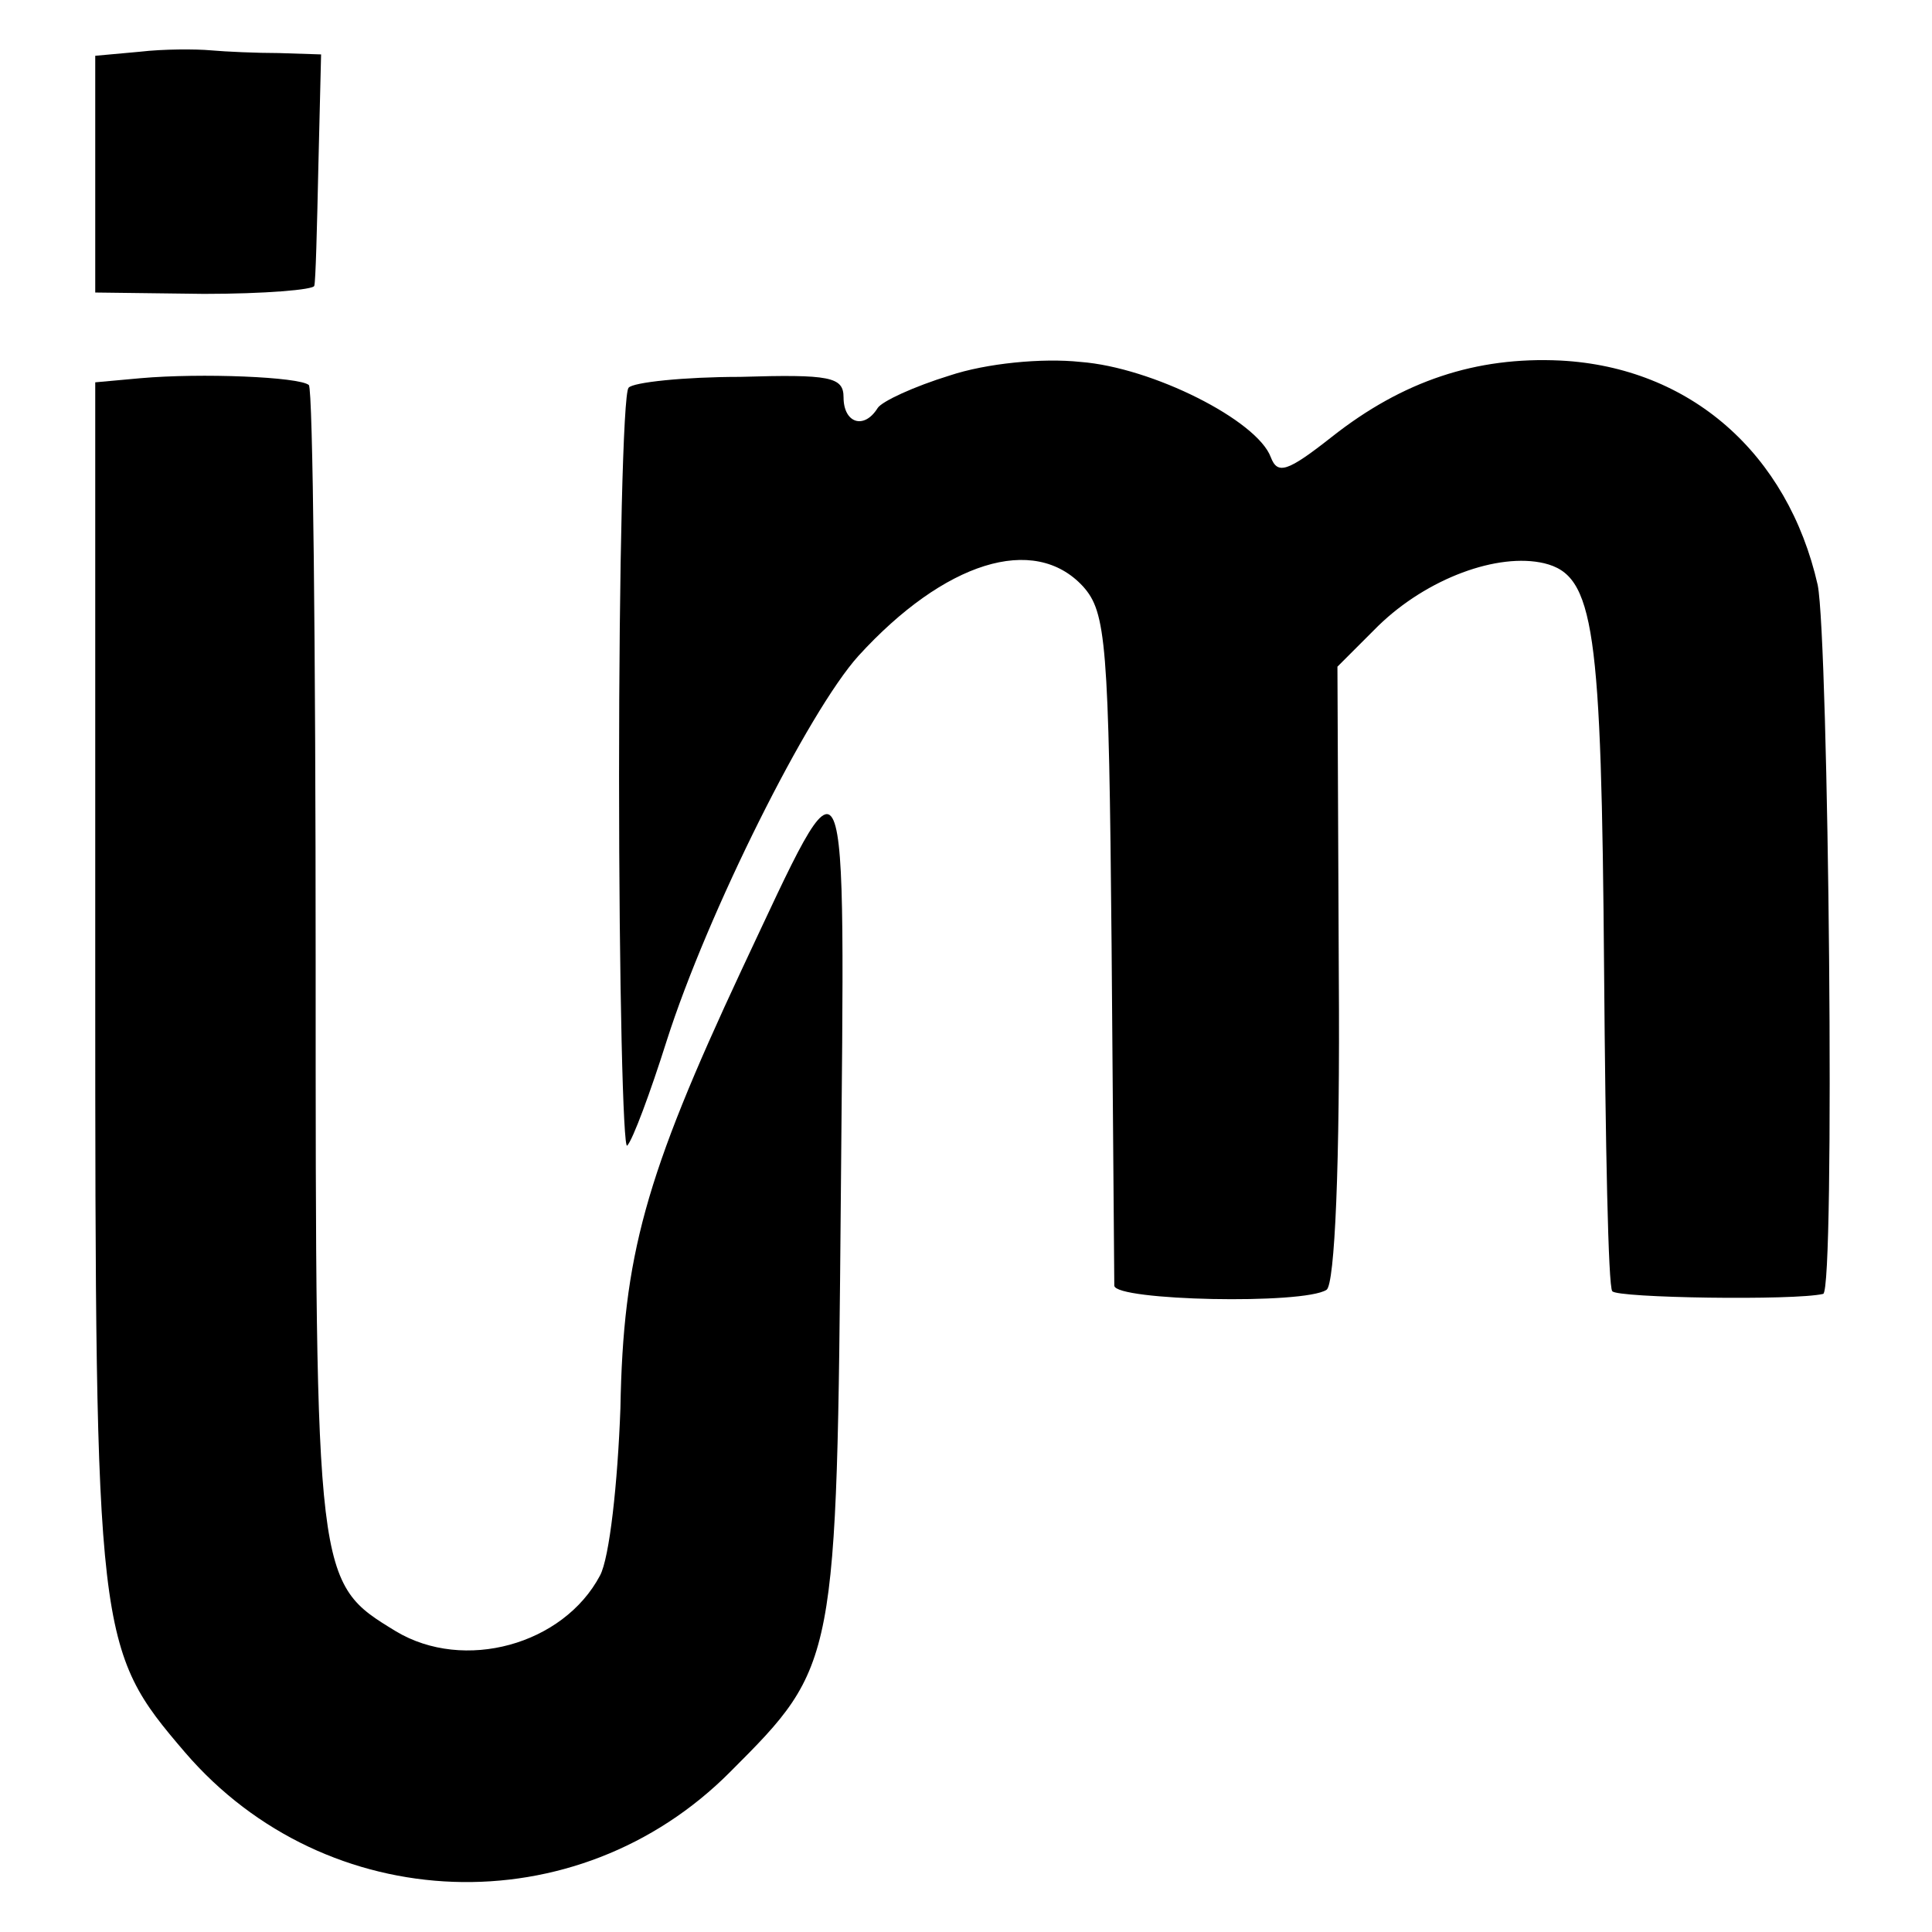
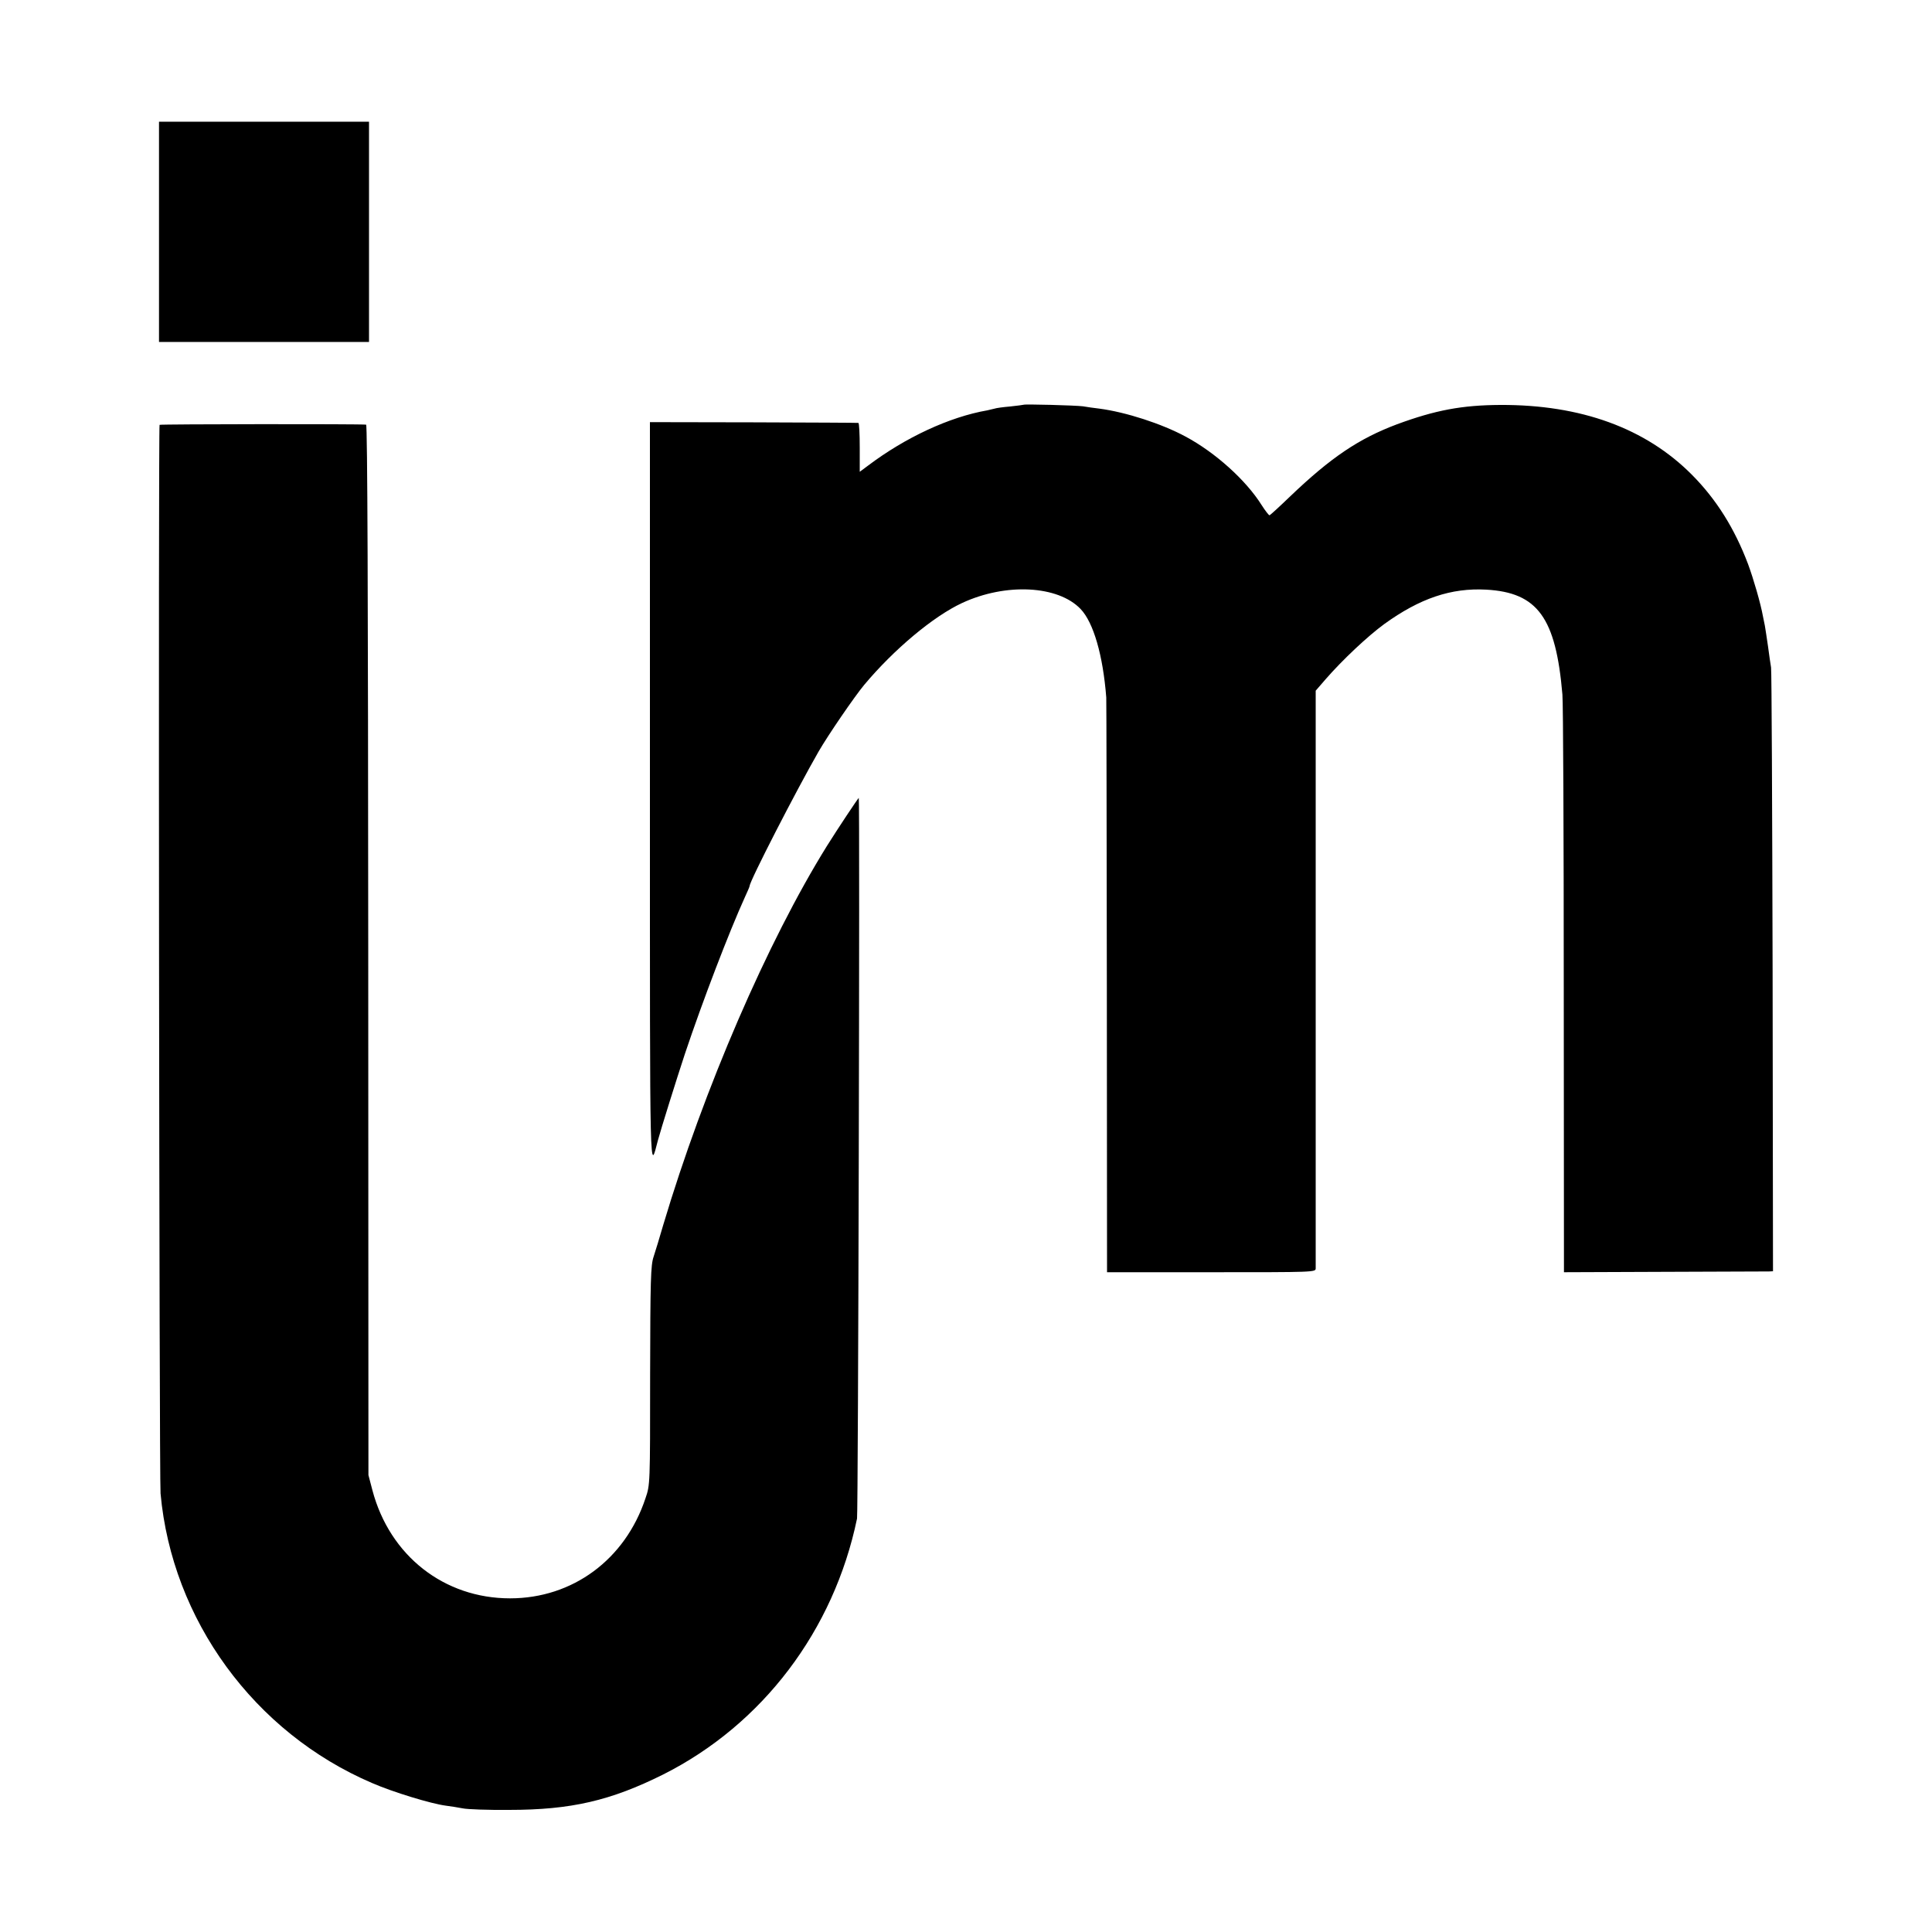
- <svg xmlns="http://www.w3.org/2000/svg" version="1.0" width="142pt" height="142pt" viewBox="0 0 142 142" preserveAspectRatio="xMidYMid meet">
-   <g transform="translate(0,142) scale(0.1,-0.1)" fill="#000000" stroke="none">
-     <path d="M103 1382 l-33 -3 0 -87 0 -87 80 -1 c44 0 81 3 81 6 1 3 2 42 3 88 l2 82 -31 1 c-16 0 -39 1 -50 2 -11 1 -35 1 -52 -1z" />
-     <path d="M698 1144 c-26 -8 -50 -19 -53 -24 -10 -16 -25 -11 -25 8 0 15 -10 17 -76 15 -41 0 -79 -4 -82 -8 -4 -4 -7 -132 -7 -285 0 -154 3 -276 6 -272 4 4 17 39 29 77 30 94 104 242 141 283 63 69 129 90 165 51 17 -19 19 -41 21 -263 1 -132 2 -246 2 -251 1 -11 139 -14 156 -3 6 4 10 91 9 232 l-1 226 30 30 c36 35 88 54 122 46 37 -9 42 -47 44 -300 1 -126 3 -232 6 -235 3 -5 134 -7 155 -2 9 2 4 481 -4 521 -22 97 -94 160 -189 165 -62 3 -116 -15 -168 -56 -33 -26 -40 -28 -45 -15 -10 27 -87 66 -140 70 -28 3 -69 -1 -96 -10z" />
-     <path d="M103 1142 l-33 -3 0 -438 c0 -486 1 -493 66 -569 104 -121 288 -128 401 -14 78 78 78 79 81 422 3 346 7 337 -73 167 -71 -152 -87 -210 -89 -322 -2 -55 -8 -110 -15 -123 -27 -51 -100 -71 -150 -41 -59 36 -59 35 -59 492 0 230 -2 421 -5 424 -7 6 -79 9 -124 5z" />
+ <svg xmlns="http://www.w3.org/2000/svg" version="1.0" width="1000pt" height="1000pt" viewBox="0 0 1000 1000" preserveAspectRatio="xMidYMid meet">
+   <g transform="translate(0,1000) scale(0.1,-0.1)" fill="#000000" stroke="none">
+     <path d="M823 8800 l0 -570 544 0 543 0 0 570 0 570 -544 0 -543 0 0 -570z" />
+     <path d="M5298 7905 c-2 -1 -33 -5 -70 -9 -36 -3 -72 -8 -80 -11 -7 -2 -24 -6 -38 -9 -196 -34 -425 -141 -617 -286 l-43 -32 0 126 c0 69 -3 127 -7 127 -5 1 -249 2 -544 3 l-535 1 0 -1930 c0 -2047 -2 -1950 42 -1785 15 56 97 318 139 445 91 272 229 632 310 810 14 30 25 56 25 59 0 25 241 494 357 696 49 85 186 285 236 345 153 183 358 355 507 424 226 105 496 91 613 -31 67 -70 116 -240 133 -458 1 -14 2 -689 3 -1500 l1 -1475 540 0 c533 0 540 0 540 20 0 11 0 688 0 1505 l0 1485 52 60 c86 99 218 223 303 285 184 133 346 188 528 178 266 -15 360 -145 394 -543 4 -44 7 -735 7 -1535 l1 -1455 520 2 c286 1 530 2 541 2 l21 1 -2 1548 c-2 851 -5 1561 -8 1577 -3 17 -10 66 -16 111 -6 44 -14 91 -16 105 -3 13 -7 35 -10 49 -12 67 -49 194 -77 270 -70 185 -164 335 -290 462 -240 242 -576 364 -993 362 -198 -1 -336 -27 -534 -100 -197 -74 -342 -171 -555 -375 -54 -52 -101 -95 -105 -96 -3 -1 -22 23 -41 53 -81 129 -240 272 -393 354 -124 67 -310 127 -447 145 -25 3 -63 8 -85 12 -38 5 -302 12 -307 8z" />
+     <path d="M826 7801 c-7 -13 -2 -5452 5 -5531 59 -654 485 -1238 1095 -1499 108 -47 305 -107 381 -117 26 -3 66 -10 88 -14 22 -5 130 -9 240 -8 321 0 526 48 797 183 515 259 884 746 1004 1325 6 29 15 3730 9 3730 -3 0 -110 -161 -165 -249 -307 -494 -637 -1257 -847 -1961 -18 -63 -41 -137 -50 -165 -15 -44 -17 -119 -18 -615 0 -563 0 -565 -24 -635 -105 -317 -377 -518 -701 -518 -341 0 -622 220 -712 558 l-21 80 -1 2718 c-1 1818 -4 2718 -11 2719 -30 4 -1067 3 -1069 -1z" />
  </g>
</svg>
